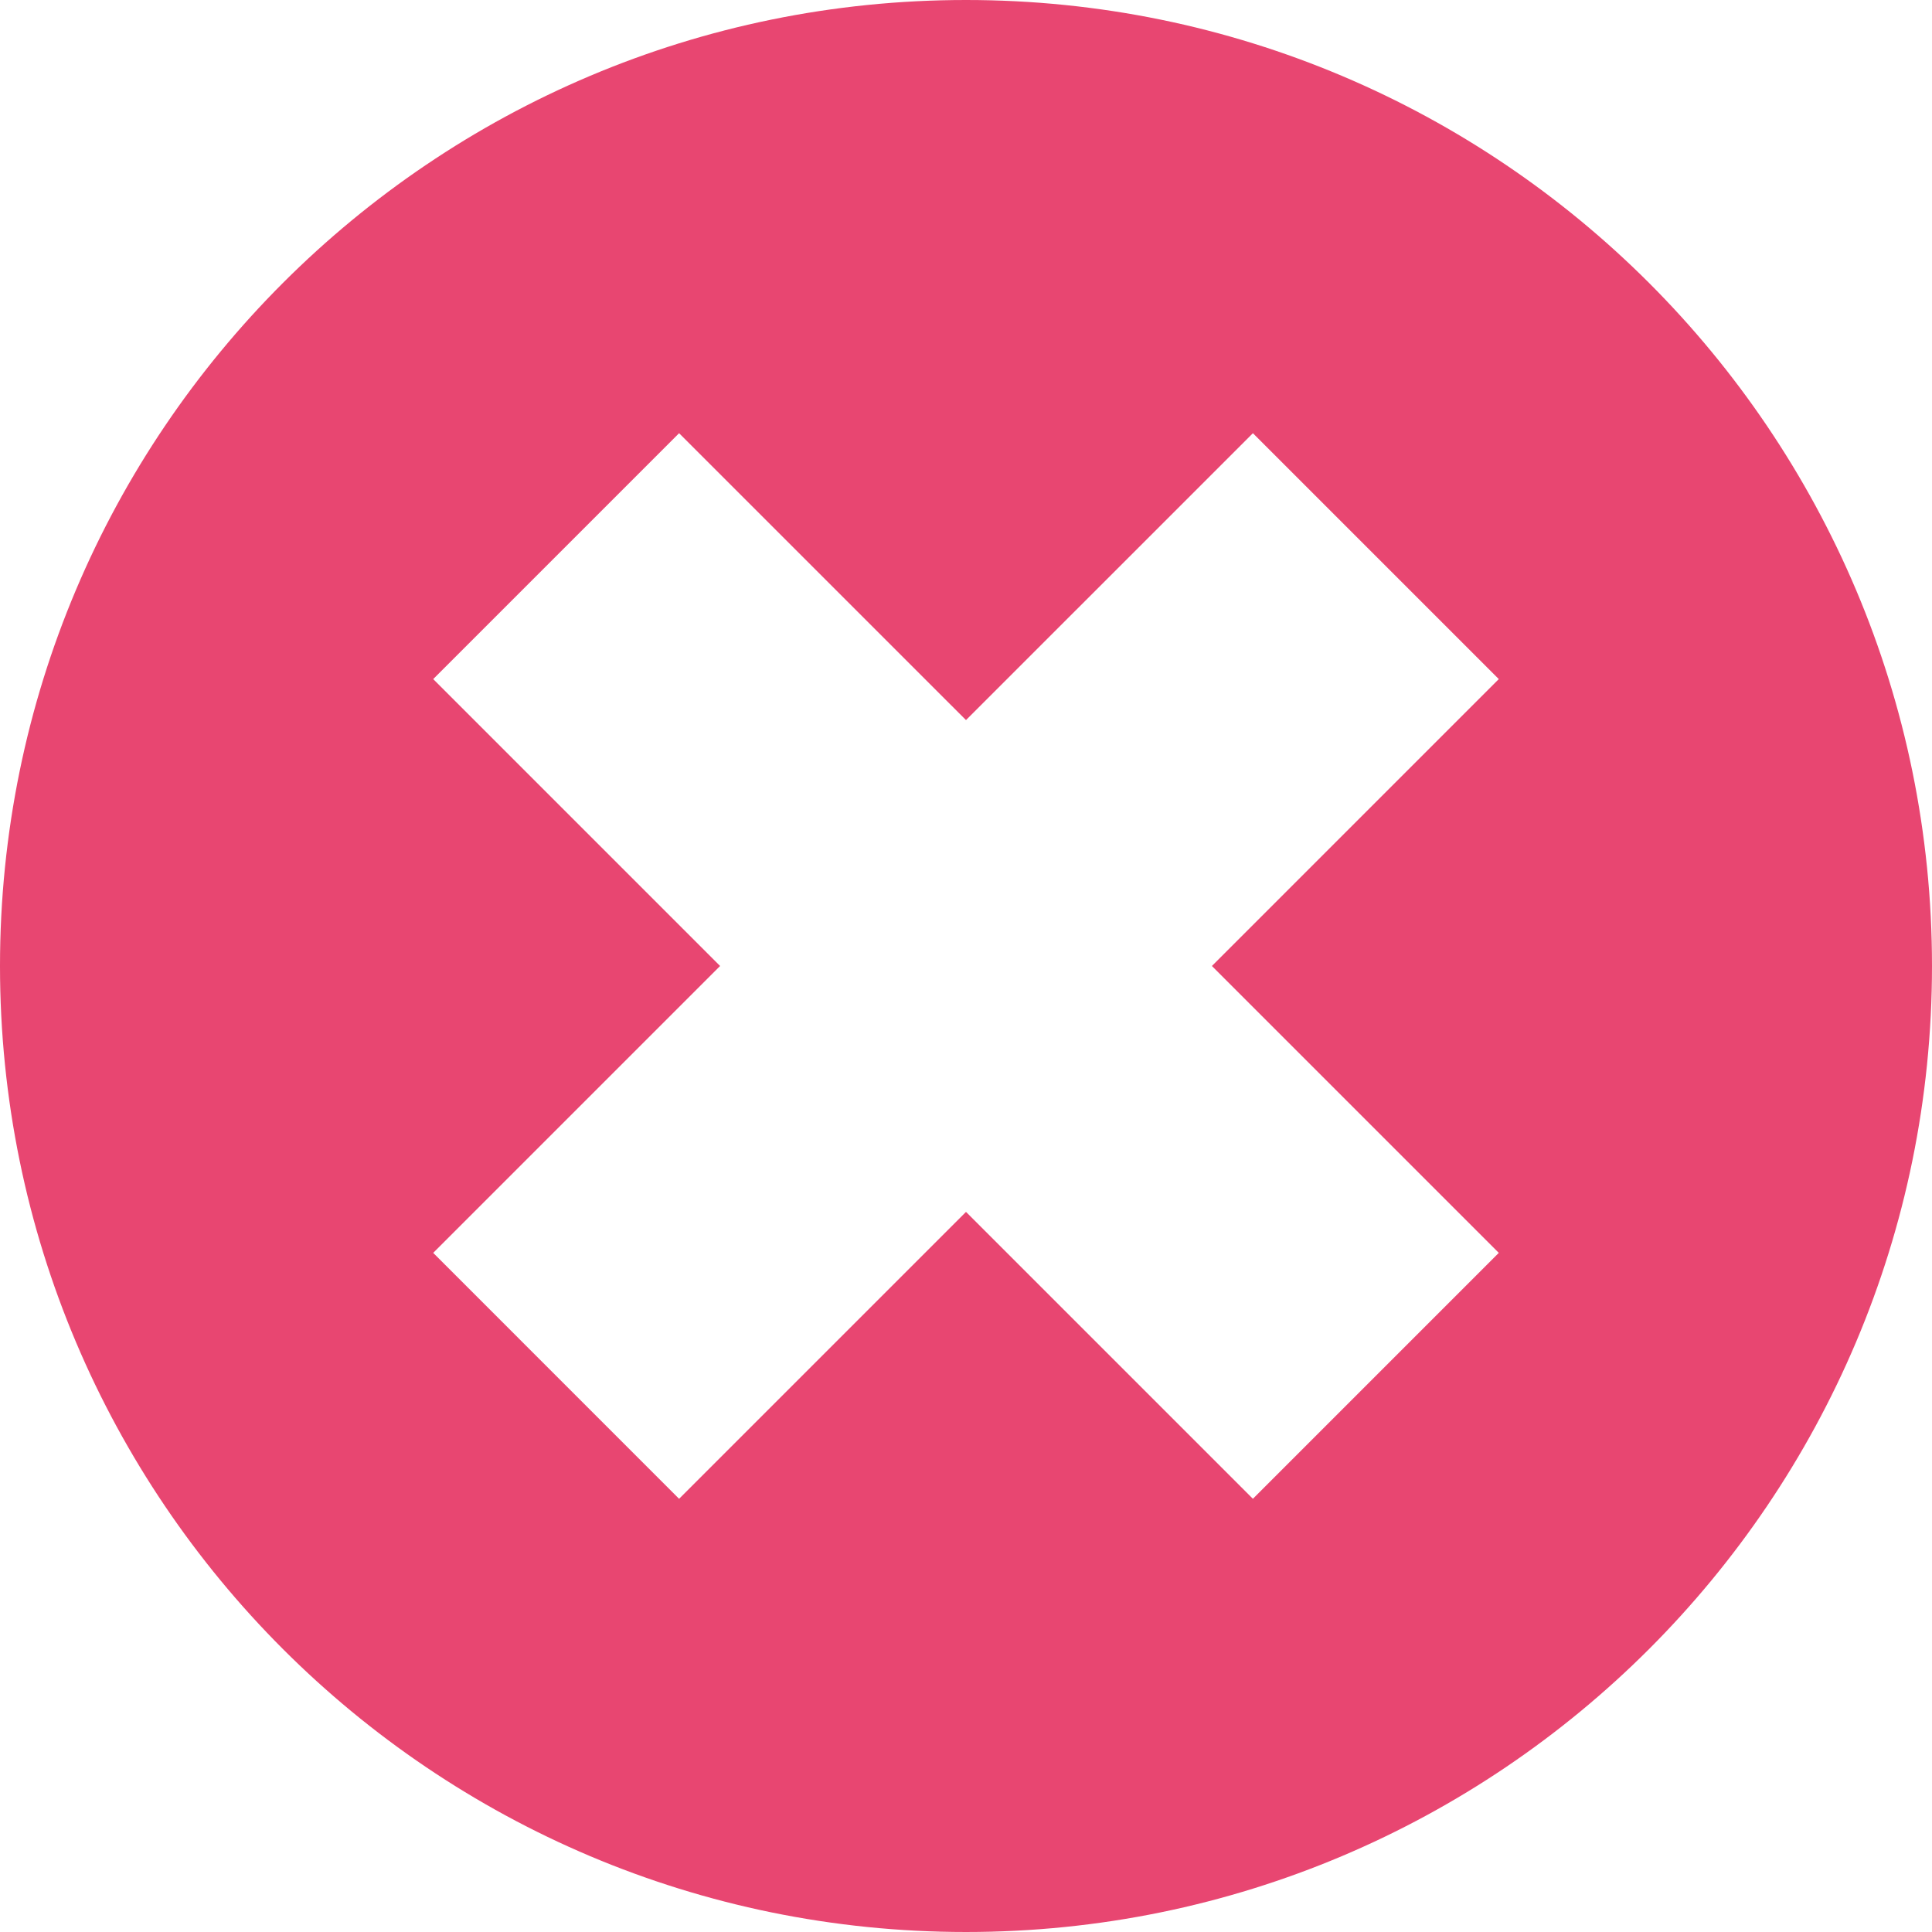
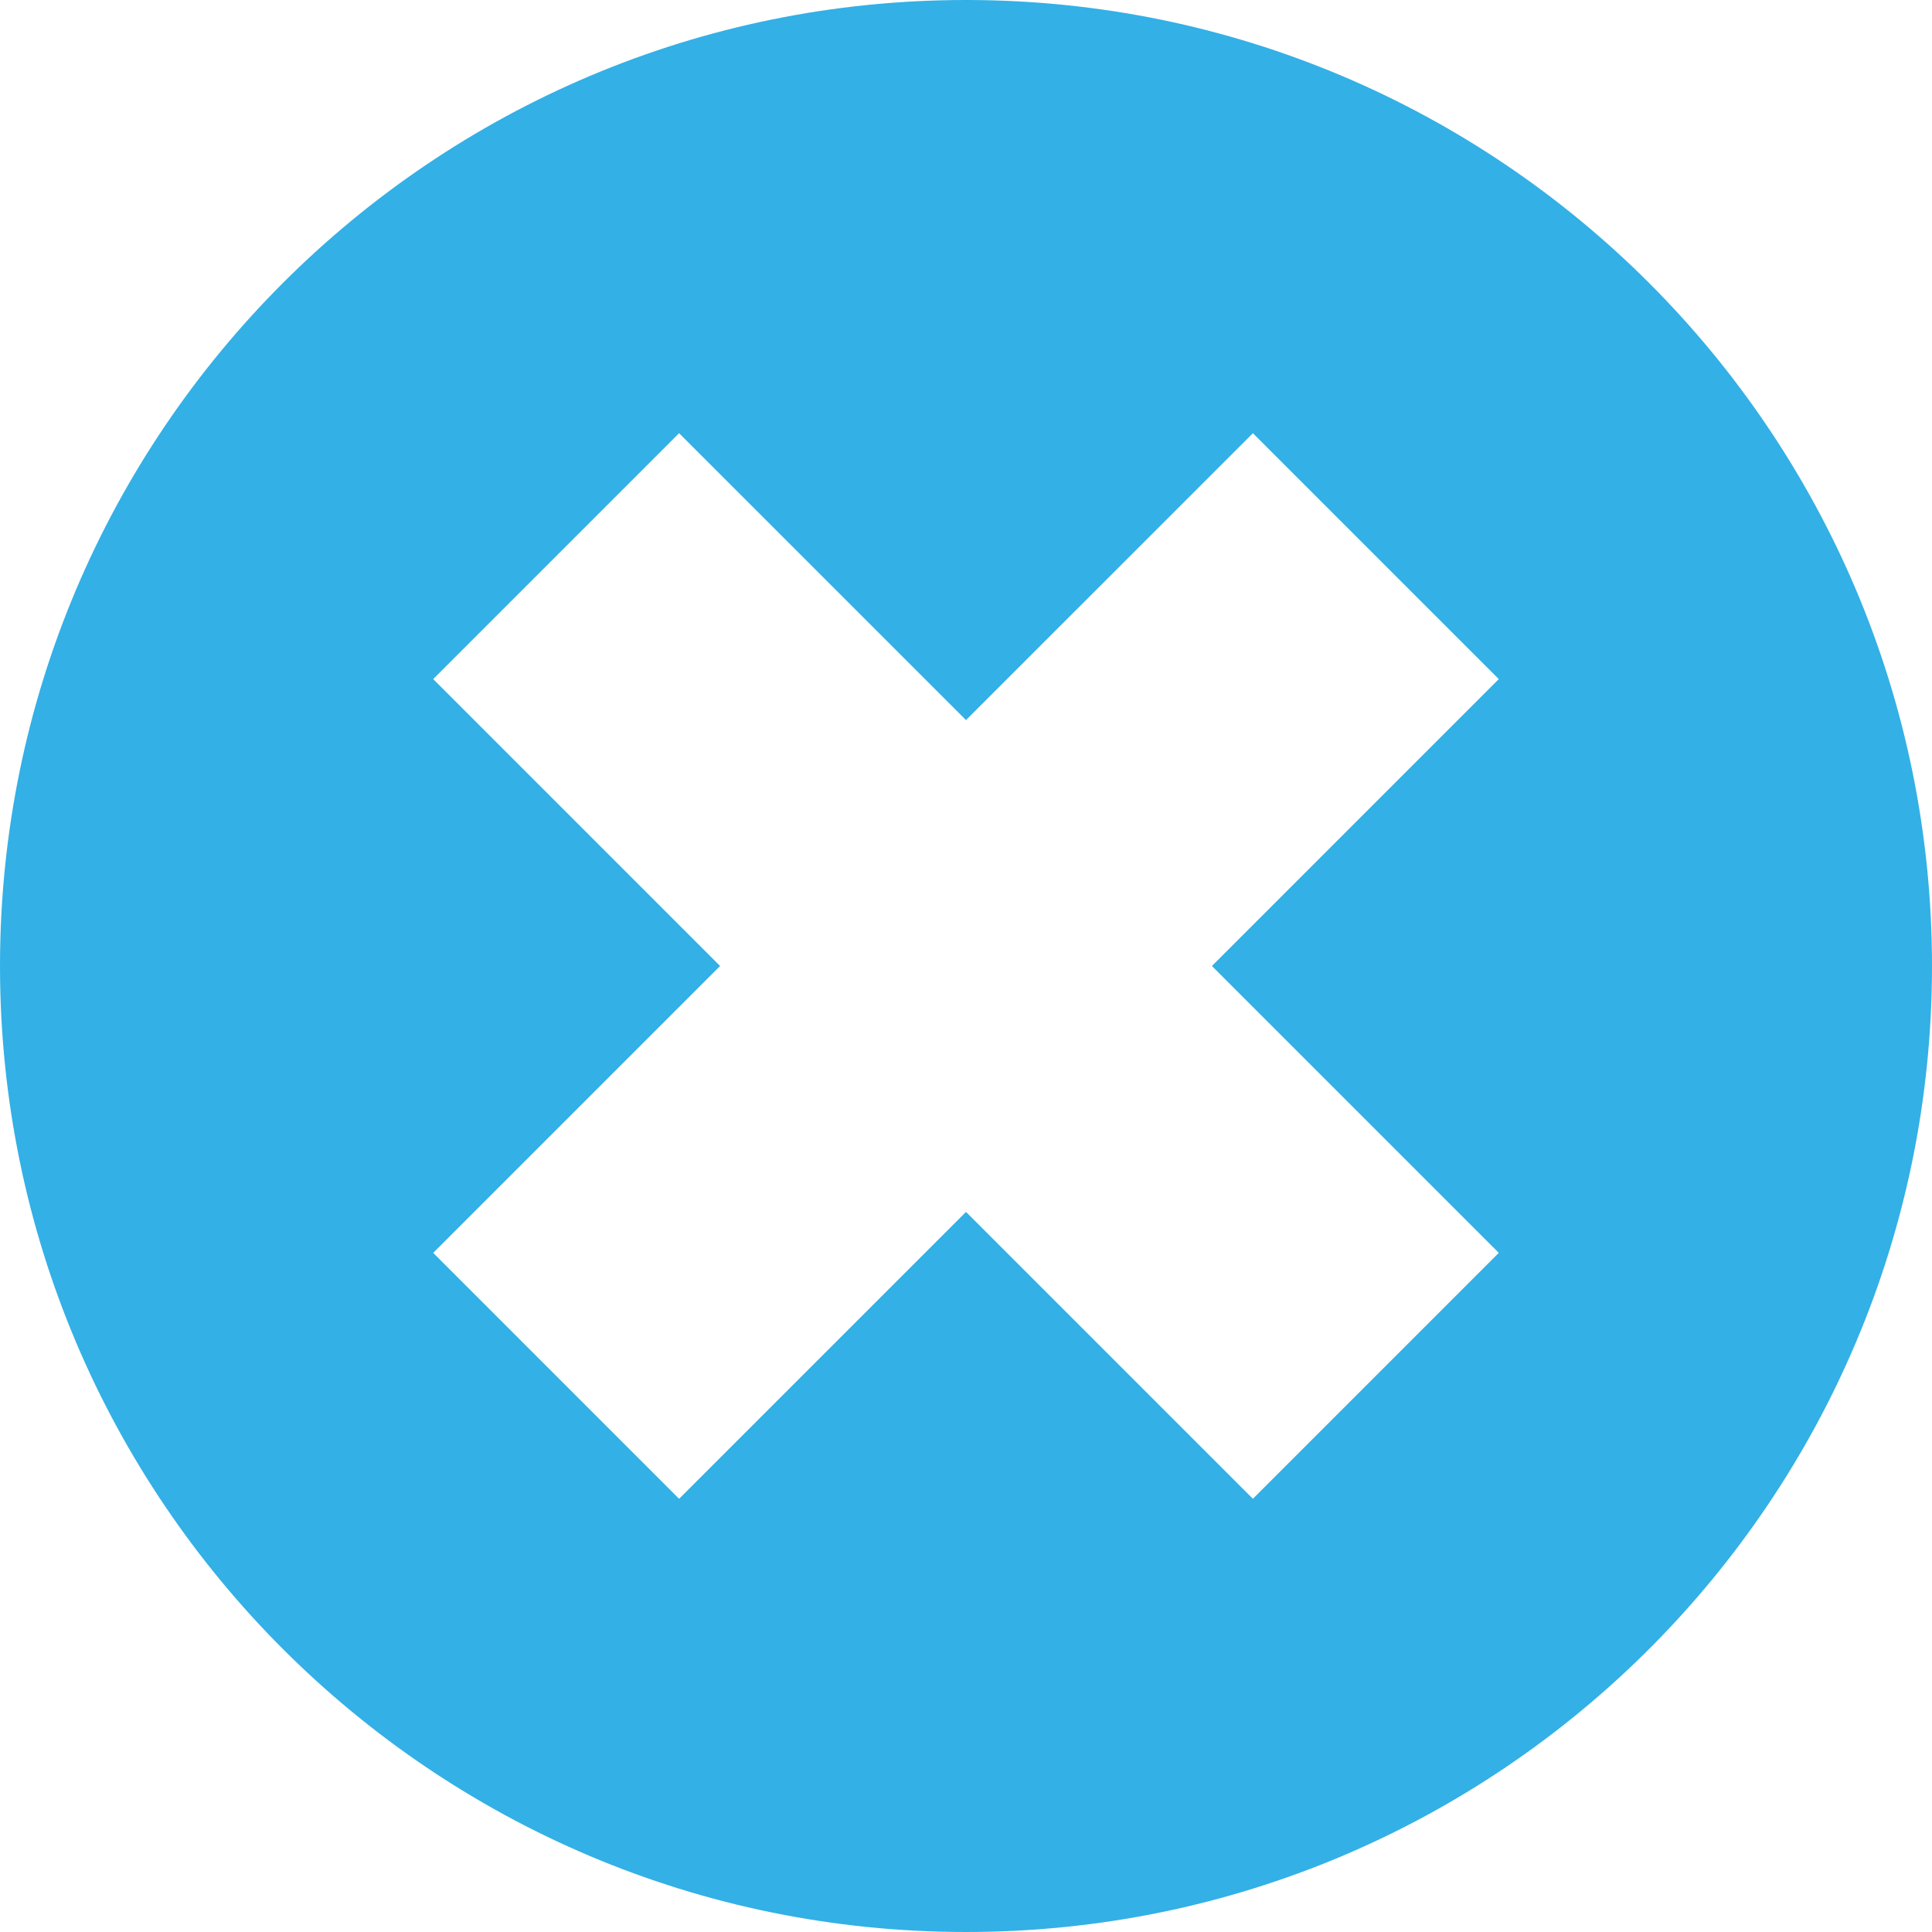
<svg xmlns="http://www.w3.org/2000/svg" version="1.1" id="Layer_1" x="0px" y="0px" viewBox="0 0 426.667 426.667" style="enable-background:new 0 0 426.667 426.667;" xml:space="preserve" width="512px" height="512px" class="">
  <g transform="matrix(1 0 0 1 0 0)">
-     <path d="M213.333,0C95.514,0,0,95.514,0,213.333s95.514,213.333,213.333,213.333  s213.333-95.514,213.333-213.333S331.153,0,213.333,0z M330.995,276.689l-54.302,54.306l-63.36-63.356l-63.36,63.36l-54.302-54.31  l63.356-63.356l-63.356-63.36l54.302-54.302l63.36,63.356l63.36-63.356l54.302,54.302l-63.356,63.36L330.995,276.689z" data-original="#F05228" class="active-path" data-old_color="#e84671" fill="#e84671" />
+     <path d="M213.333,0C95.514,0,0,95.514,0,213.333s95.514,213.333,213.333,213.333  s213.333-95.514,213.333-213.333S331.153,0,213.333,0z M330.995,276.689l-54.302,54.306l-63.36-63.356l-63.36,63.36l-54.302-54.31  l63.356-63.356l-63.356-63.36l54.302-54.302l63.36,63.356l63.36-63.356l54.302,54.302l-63.356,63.36L330.995,276.689z" data-original="#F05228" class="active-path" data-old_color="#33b0e6" fill="#33b0e6" />
  </g>
</svg>
